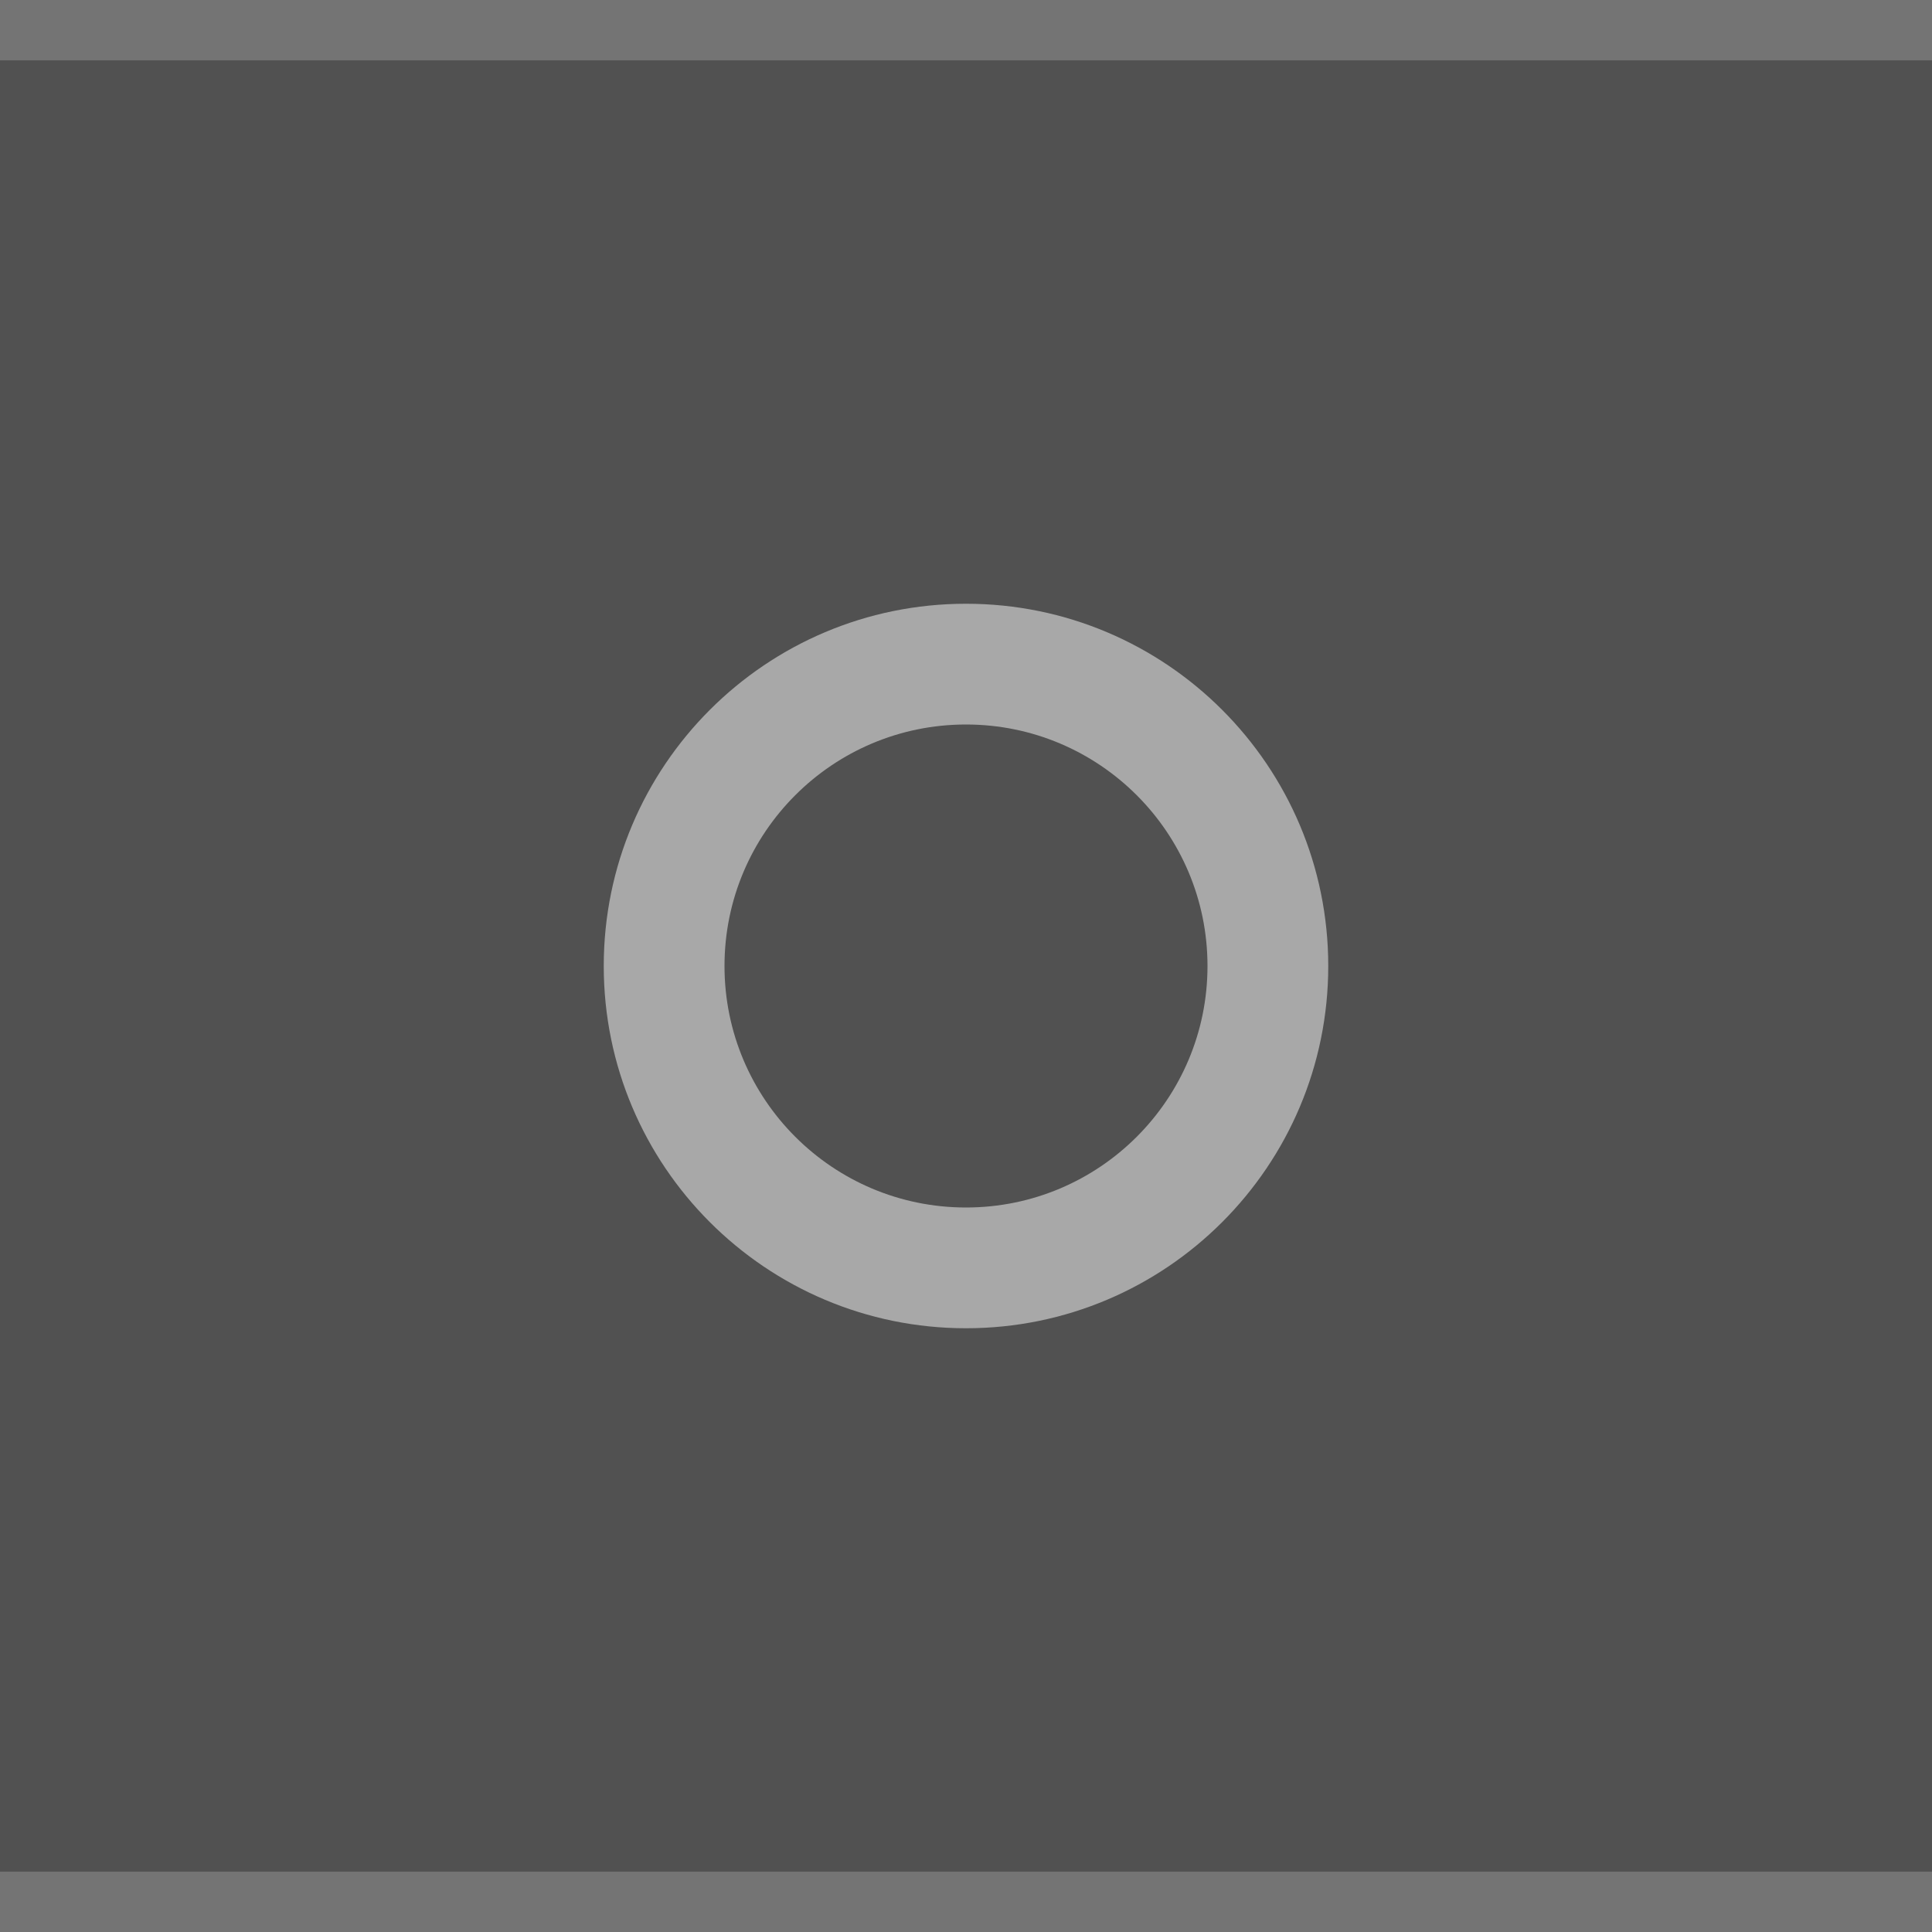
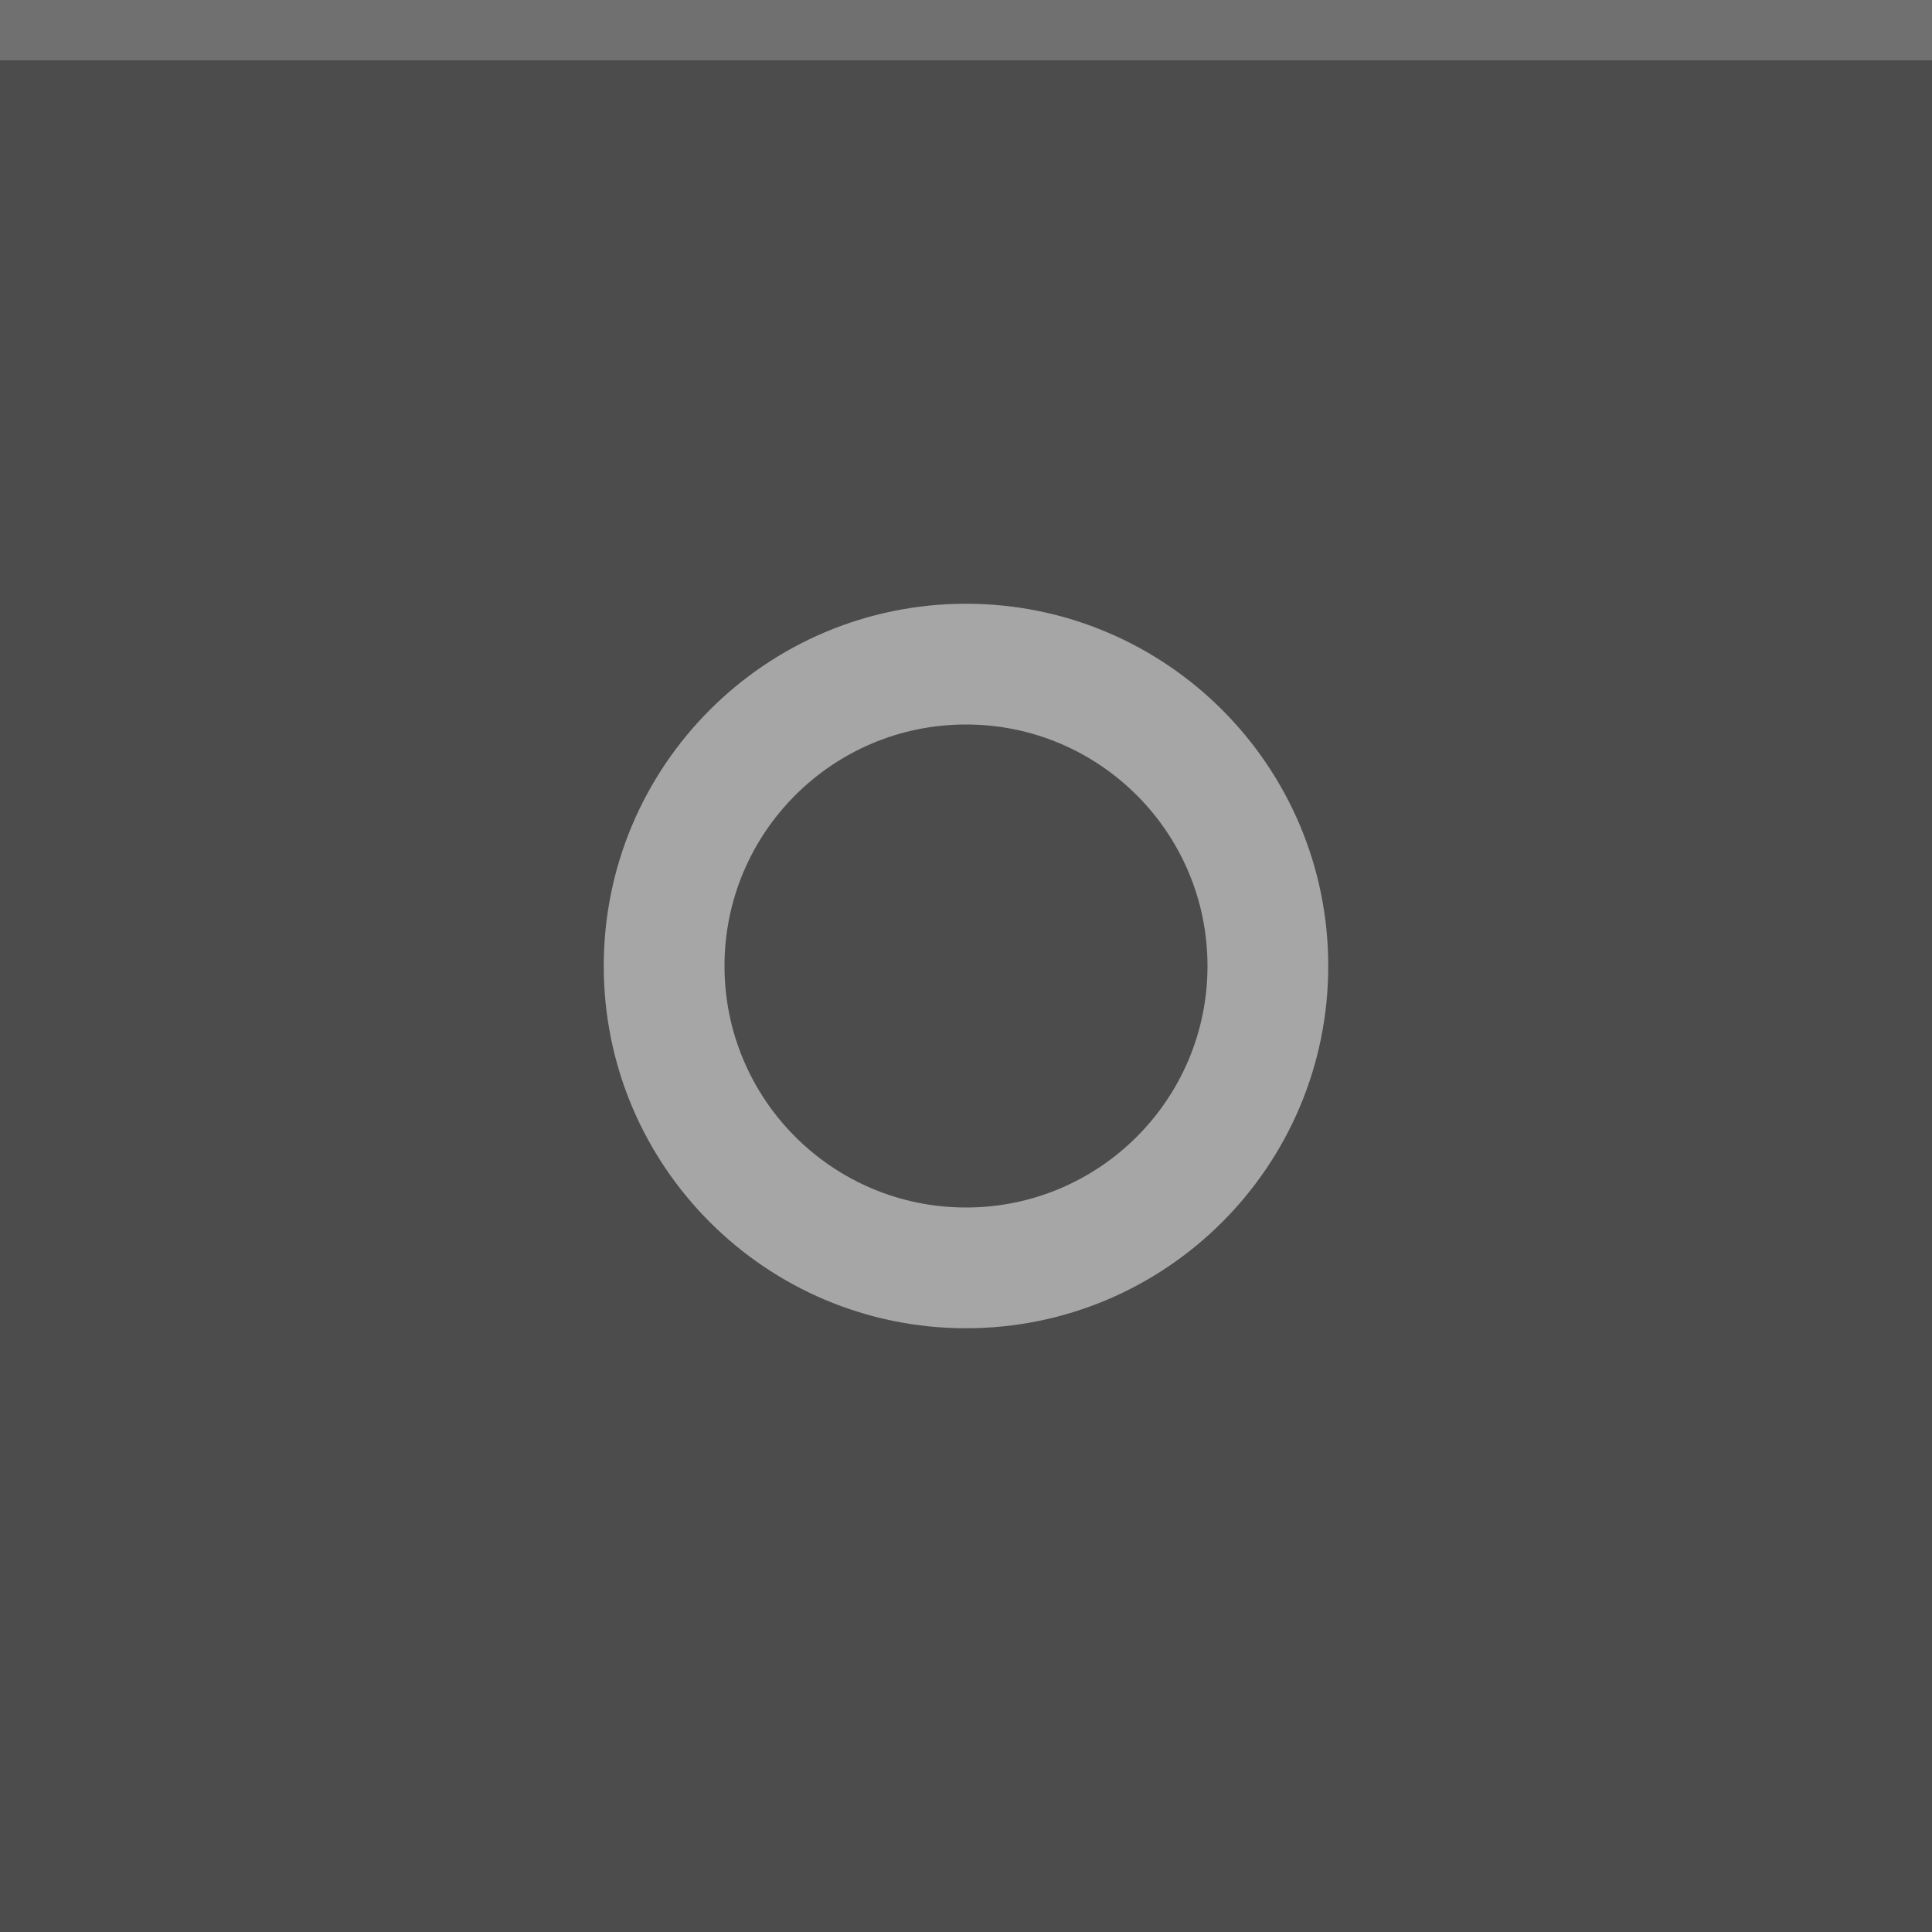
<svg xmlns="http://www.w3.org/2000/svg" width="32" height="32" viewBox="0 0 32 32" version="1.1" id="svg138">
  <defs id="defs142" />
-   <rect width="32" height="32" fill="#D6D6D6" id="rect128" style="fill:#515151;fill-opacity:1" />
+   <rect width="32" height="32" fill="#D6D6D6" id="rect128" style="fill:#4c4c4c;fill-opacity:1" />
  <g style="opacity:0.5;fill:#ffffff;fill-opacity:1" fill="#000000" opacity="0.38" id="g136">
    <circle cx="16" cy="16" r="12" opacity="0" id="circle132" style="fill:#ffffff;fill-opacity:1" />
    <path d="m16 10a6 6 0 0 0 -6 6 6 6 0 0 0 6 6 6 6 0 0 0 6 -6 6 6 0 0 0 -6 -6zm0 2a4 4 0 0 1 4 4 4 4 0 0 1 -4 4 4 4 0 0 1 -4 -4 4 4 0 0 1 4 -4z" id="path134" style="fill:#ffffff;fill-opacity:1" />
  </g>
  <rect width="32" height="1" fill="#FFFFFF" fill-opacity="0.4" id="rect166-5" style="opacity:0.2;fill:#ffffff;fill-opacity:1" x="0" y="0" />
-   <rect width="32" height="1" fill="#FFFFFF" fill-opacity="0.4" id="rect166" style="opacity:0.2;fill:#ffffff;fill-opacity:1" x="0" y="31" />
</svg>
